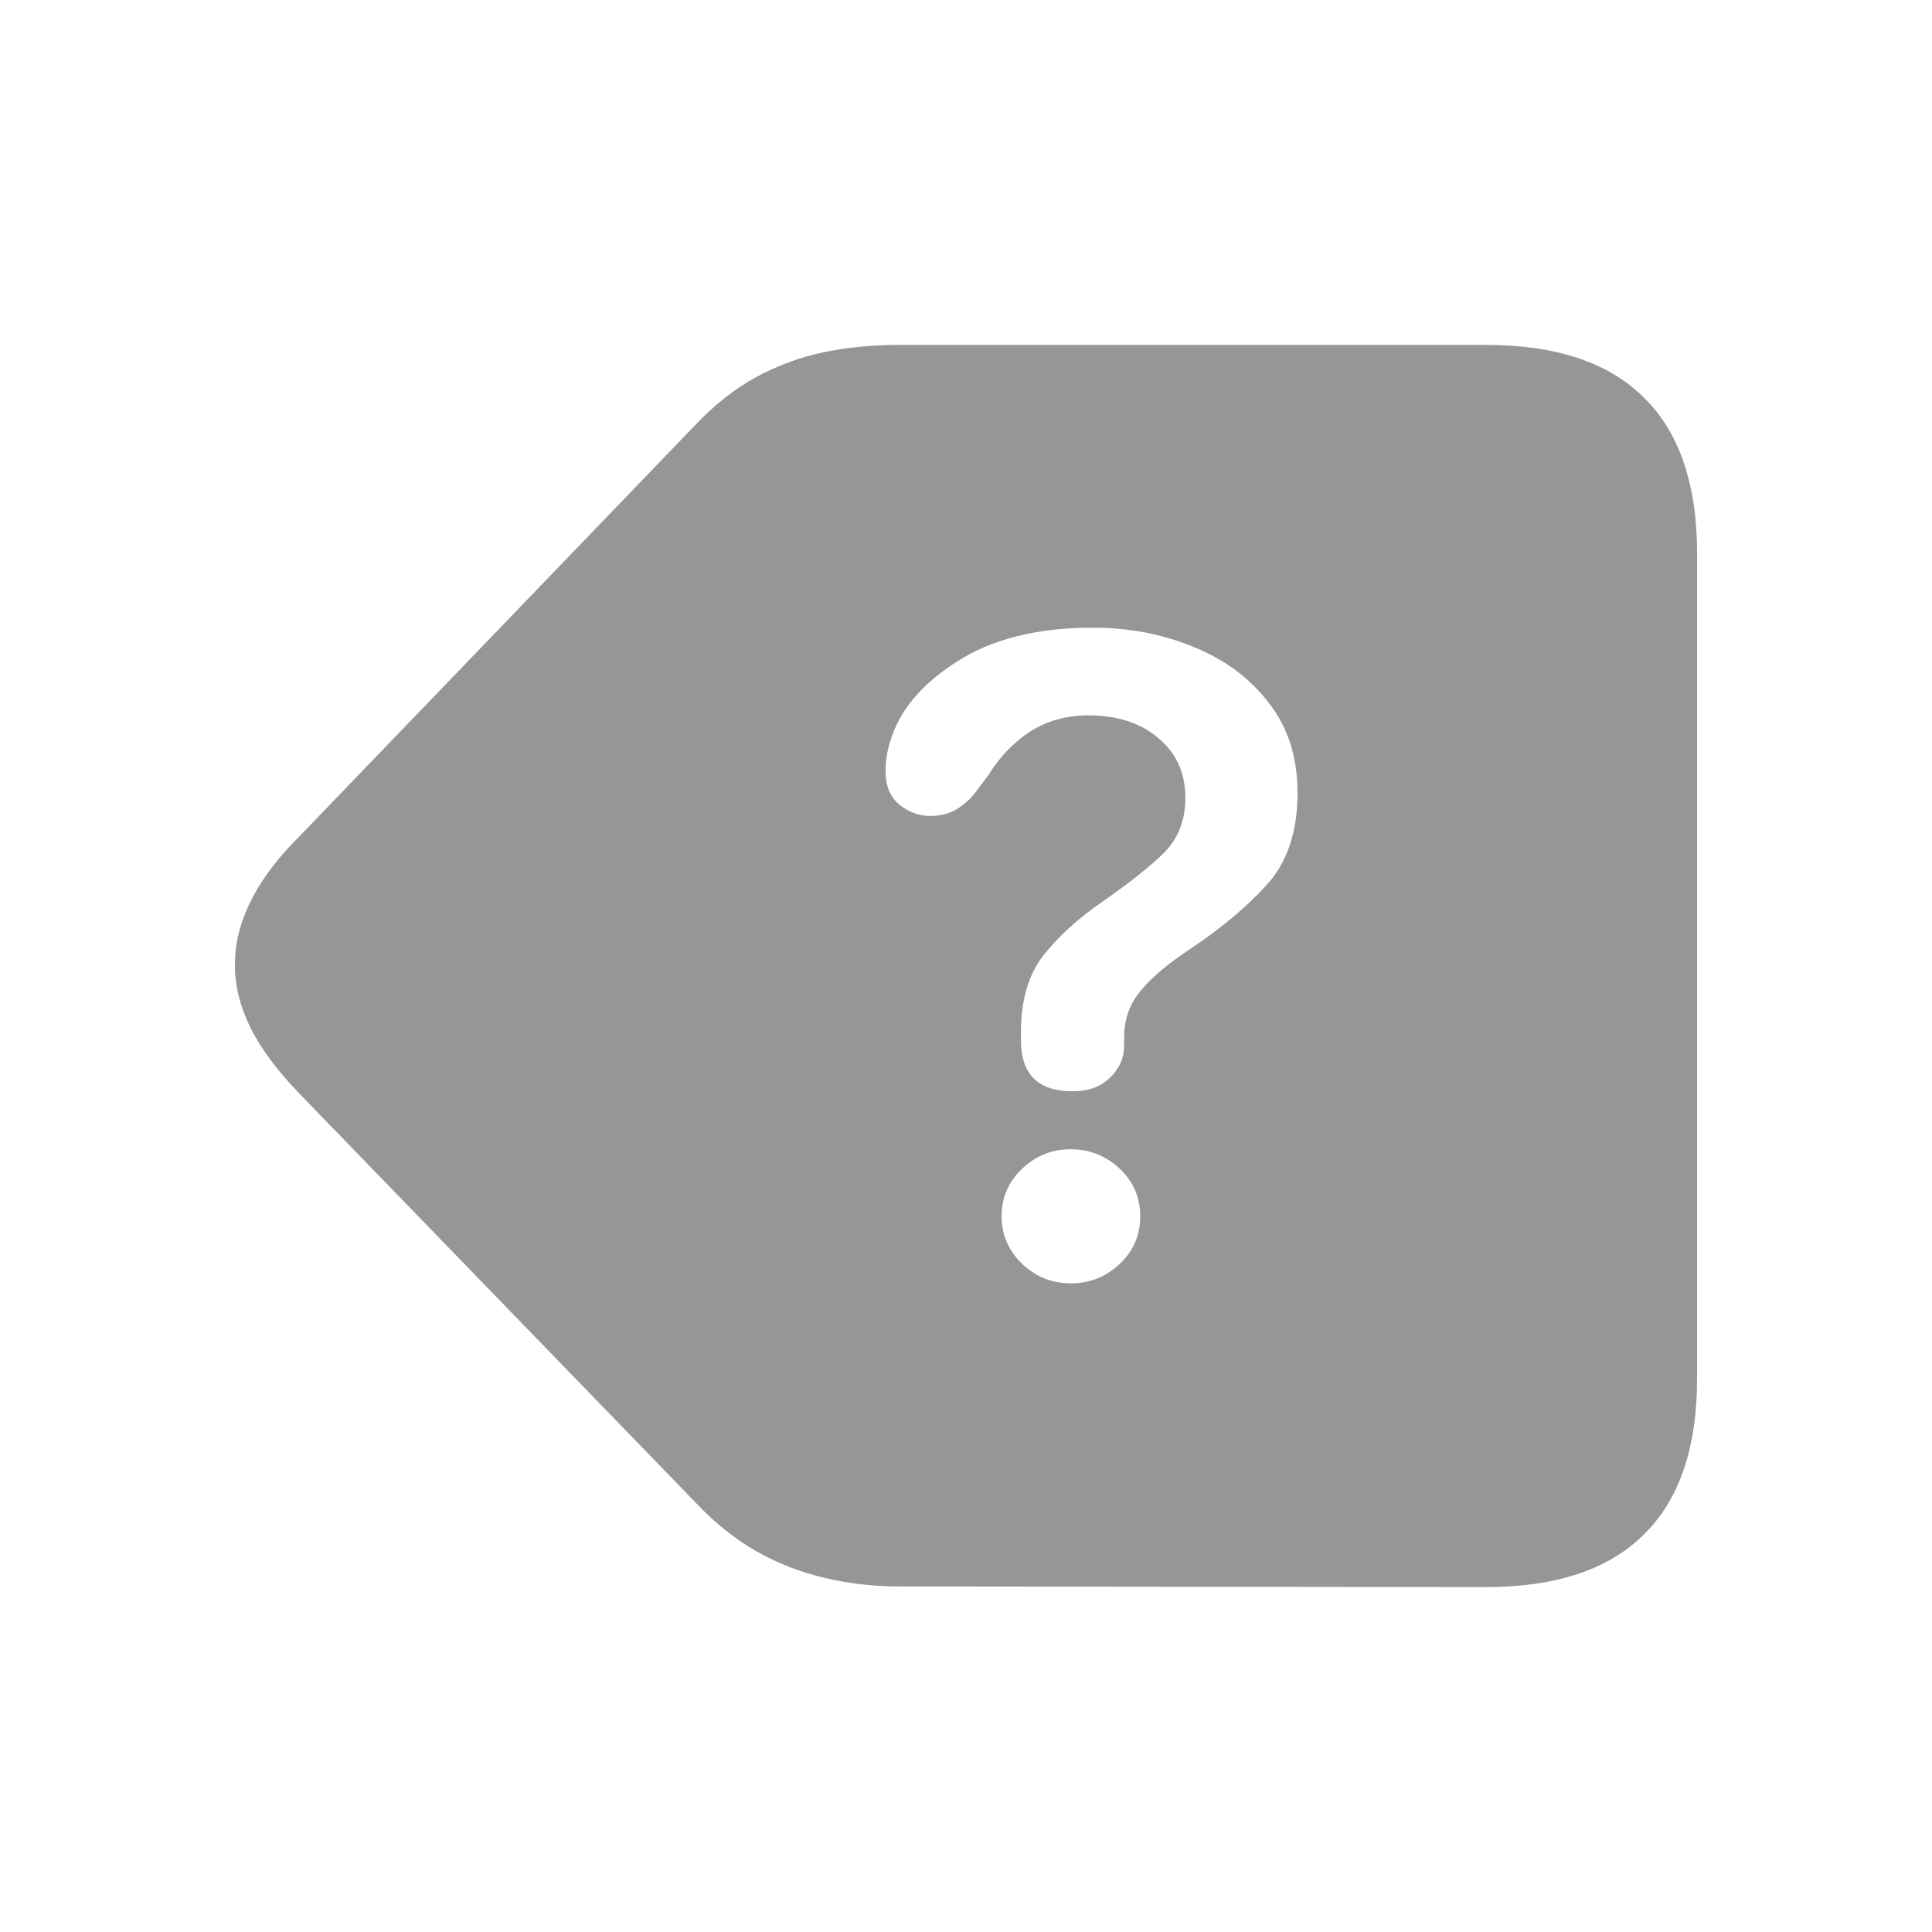
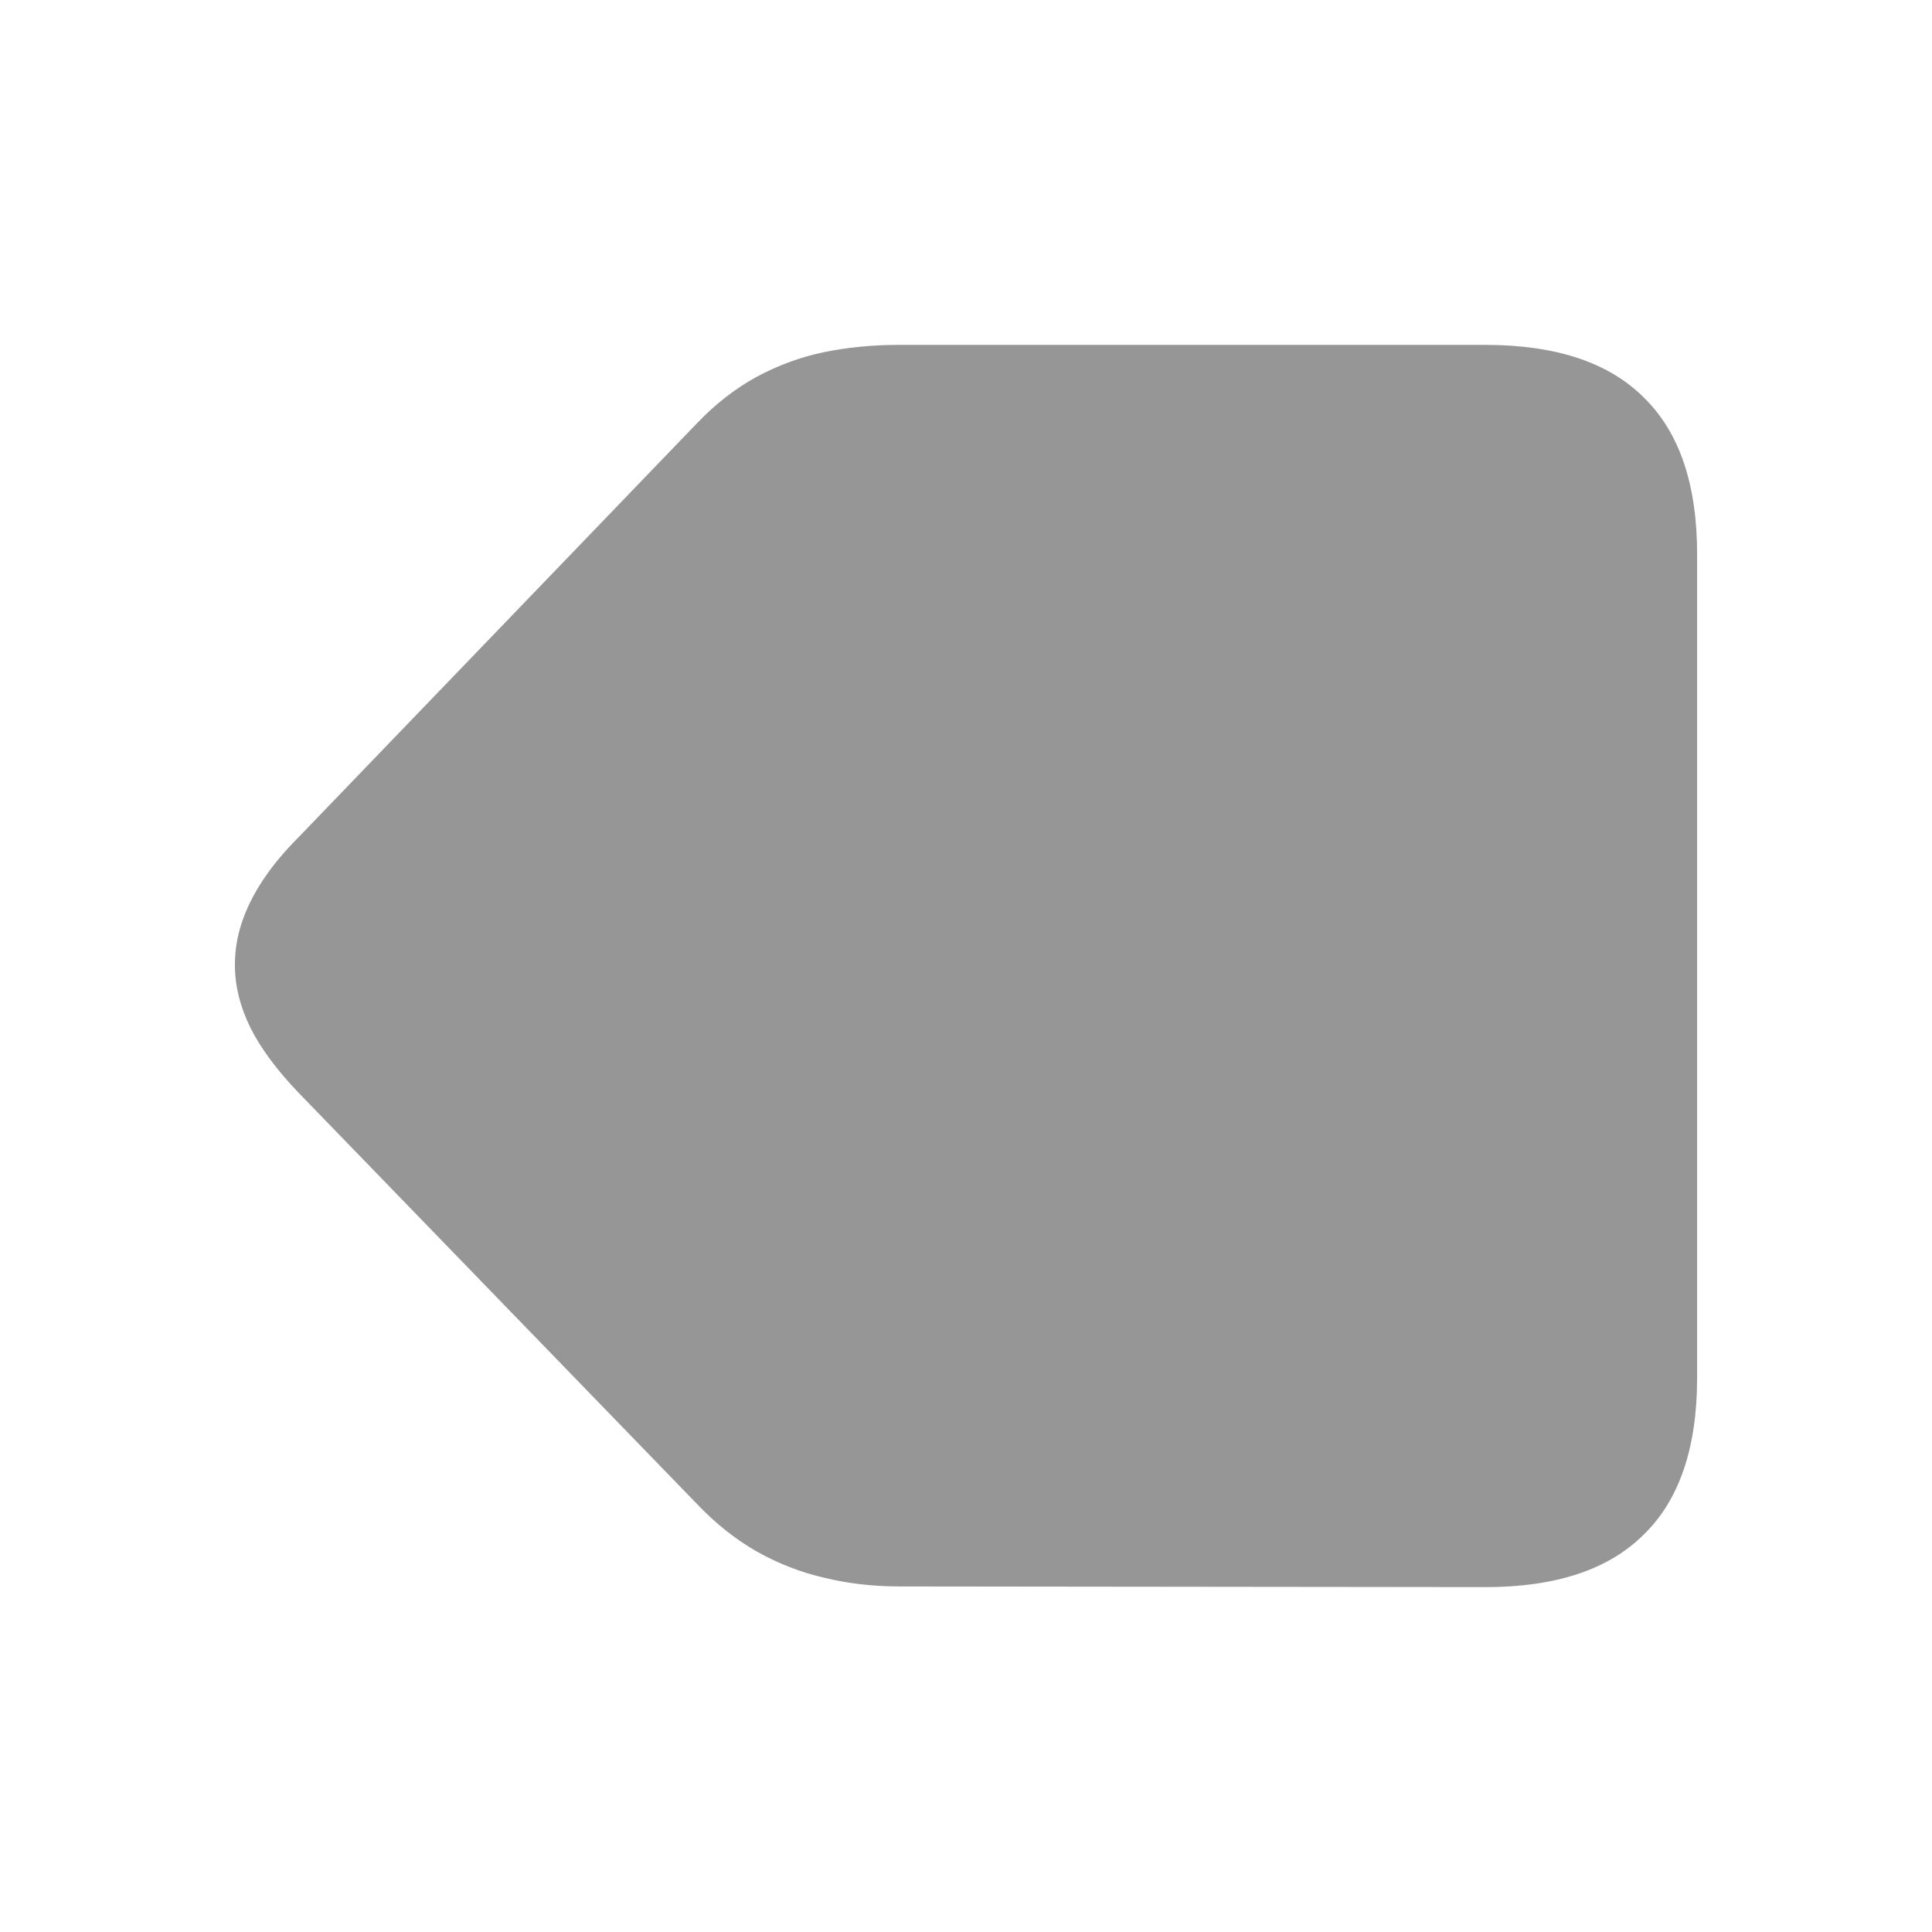
<svg xmlns="http://www.w3.org/2000/svg" width="1024" height="1024" viewBox="0 0 270.933 270.933" version="1.1" id="svg1">
  <defs id="defs1" />
-   <g id="layer1" style="display:inline" />
-   <path id="text2" style="font-size:3.175px;font-family:'SF Pro';-inkscape-font-specification:'SF Pro';text-align:center;text-anchor:middle;fill:#969696;stroke-width:16.149;stroke-linecap:round;stroke-opacity:0.501;fill-opacity:1" d="m 126.052,48.364 c -3.722,0 -7.254,0.347 -10.598,1.041 -3.281,0.694 -6.435,1.861 -9.463,3.501 -2.965,1.64 -5.74,3.817 -8.327,6.529 L 41.93,117.346 c -2.082,2.082 -3.785,4.132 -5.11,6.151 -1.325,2.019 -2.302,4.006 -2.933,5.961 -0.631,1.893 -0.946,3.848 -0.946,5.867 0,2.902 0.726,5.836 2.177,8.8 1.451,2.902 3.722,5.962 6.813,9.179 l 55.829,57.626 c 2.587,2.713 5.362,4.92 8.327,6.624 3.028,1.703 6.182,2.934 9.462,3.691 3.343,0.82 6.876,1.23 10.598,1.23 l 82.134,0.091 v 0.004 c 9.904,0 17.316,-2.46 22.237,-7.381 4.984,-4.857 7.475,-12.175 7.475,-21.953 V 77.698 c 0,-9.778 -2.492,-17.096 -7.475,-21.953 C 225.597,50.824 218.185,48.364 208.281,48.364 Z m 27.157,39.66 c 5.123,0 9.855,0.904 14.194,2.712 4.34,1.748 7.835,4.339 10.487,7.775 2.712,3.436 4.069,7.655 4.069,12.658 0,5.425 -1.416,9.704 -4.249,12.838 -2.833,3.134 -6.419,6.148 -10.759,9.041 -3.194,2.11 -5.545,4.098 -7.052,5.967 -1.507,1.808 -2.26,3.978 -2.26,6.51 v 0.543 0.542 c 0,1.748 -0.663,3.255 -1.989,4.521 -1.266,1.266 -3.014,1.899 -5.244,1.899 -4.822,0 -7.232,-2.381 -7.232,-7.142 v -0.543 -0.633 c 0,-4.46 1.054,-8.046 3.164,-10.759 2.17,-2.712 4.882,-5.184 8.137,-7.414 3.978,-2.773 6.932,-5.123 8.86,-7.052 1.929,-1.989 2.893,-4.52 2.893,-7.594 0,-3.436 -1.235,-6.208 -3.707,-8.318 -2.471,-2.17 -5.786,-3.255 -9.945,-3.255 -1.989,0 -3.857,0.332 -5.605,0.995 -1.688,0.663 -3.225,1.627 -4.611,2.893 -1.386,1.205 -2.622,2.682 -3.707,4.43 l -1.627,2.17 c -0.784,1.085 -1.718,1.959 -2.803,2.622 -1.025,0.663 -2.29,0.994 -3.797,0.994 -1.507,0 -2.923,-0.512 -4.249,-1.537 -1.326,-1.085 -1.989,-2.652 -1.989,-4.701 0,-0.784 0.06,-1.537 0.181,-2.26 0.121,-0.723 0.302,-1.446 0.543,-2.17 1.266,-4.159 4.34,-7.806 9.222,-10.94 4.942,-3.194 11.301,-4.791 19.076,-4.791 z m -3.074,73.142 c 2.652,0 4.942,0.904 6.871,2.712 1.929,1.808 2.893,4.038 2.893,6.69 0,2.652 -0.964,4.882 -2.893,6.69 -1.929,1.808 -4.219,2.712 -6.871,2.712 -2.592,0 -4.852,-0.904 -6.781,-2.712 -1.929,-1.868 -2.893,-4.098 -2.893,-6.69 0,-2.592 0.934,-4.792 2.802,-6.6 1.929,-1.868 4.219,-2.802 6.871,-2.802 z" />
+   <path id="text2" style="font-size:3.175px;font-family:'SF Pro';-inkscape-font-specification:'SF Pro';text-align:center;text-anchor:middle;fill:#969696;fill-opacity:1;stroke-width:16.149;stroke-linecap:round;stroke-opacity:0.501" d="m 126.052,48.364 c -3.722,0 -7.254,0.347 -10.598,1.041 -3.281,0.694 -6.435,1.861 -9.463,3.501 -2.965,1.64 -5.74,3.817 -8.327,6.529 L 41.93,117.346 c -2.082,2.082 -3.785,4.132 -5.11,6.151 -1.325,2.019 -2.302,4.006 -2.933,5.961 -0.631,1.893 -0.946,3.848 -0.946,5.867 0,2.902 0.726,5.836 2.177,8.8 1.451,2.902 3.722,5.962 6.813,9.179 l 55.829,57.626 c 2.587,2.713 5.362,4.92 8.327,6.624 3.028,1.703 6.182,2.934 9.462,3.691 3.343,0.82 6.876,1.23 10.598,1.23 l 82.134,0.091 v 0.004 c 9.904,0 17.316,-2.46 22.237,-7.381 4.984,-4.857 7.475,-12.175 7.475,-21.953 V 77.698 c 0,-9.778 -2.492,-17.096 -7.475,-21.953 C 225.597,50.824 218.185,48.364 208.281,48.364 Z" />
</svg>
